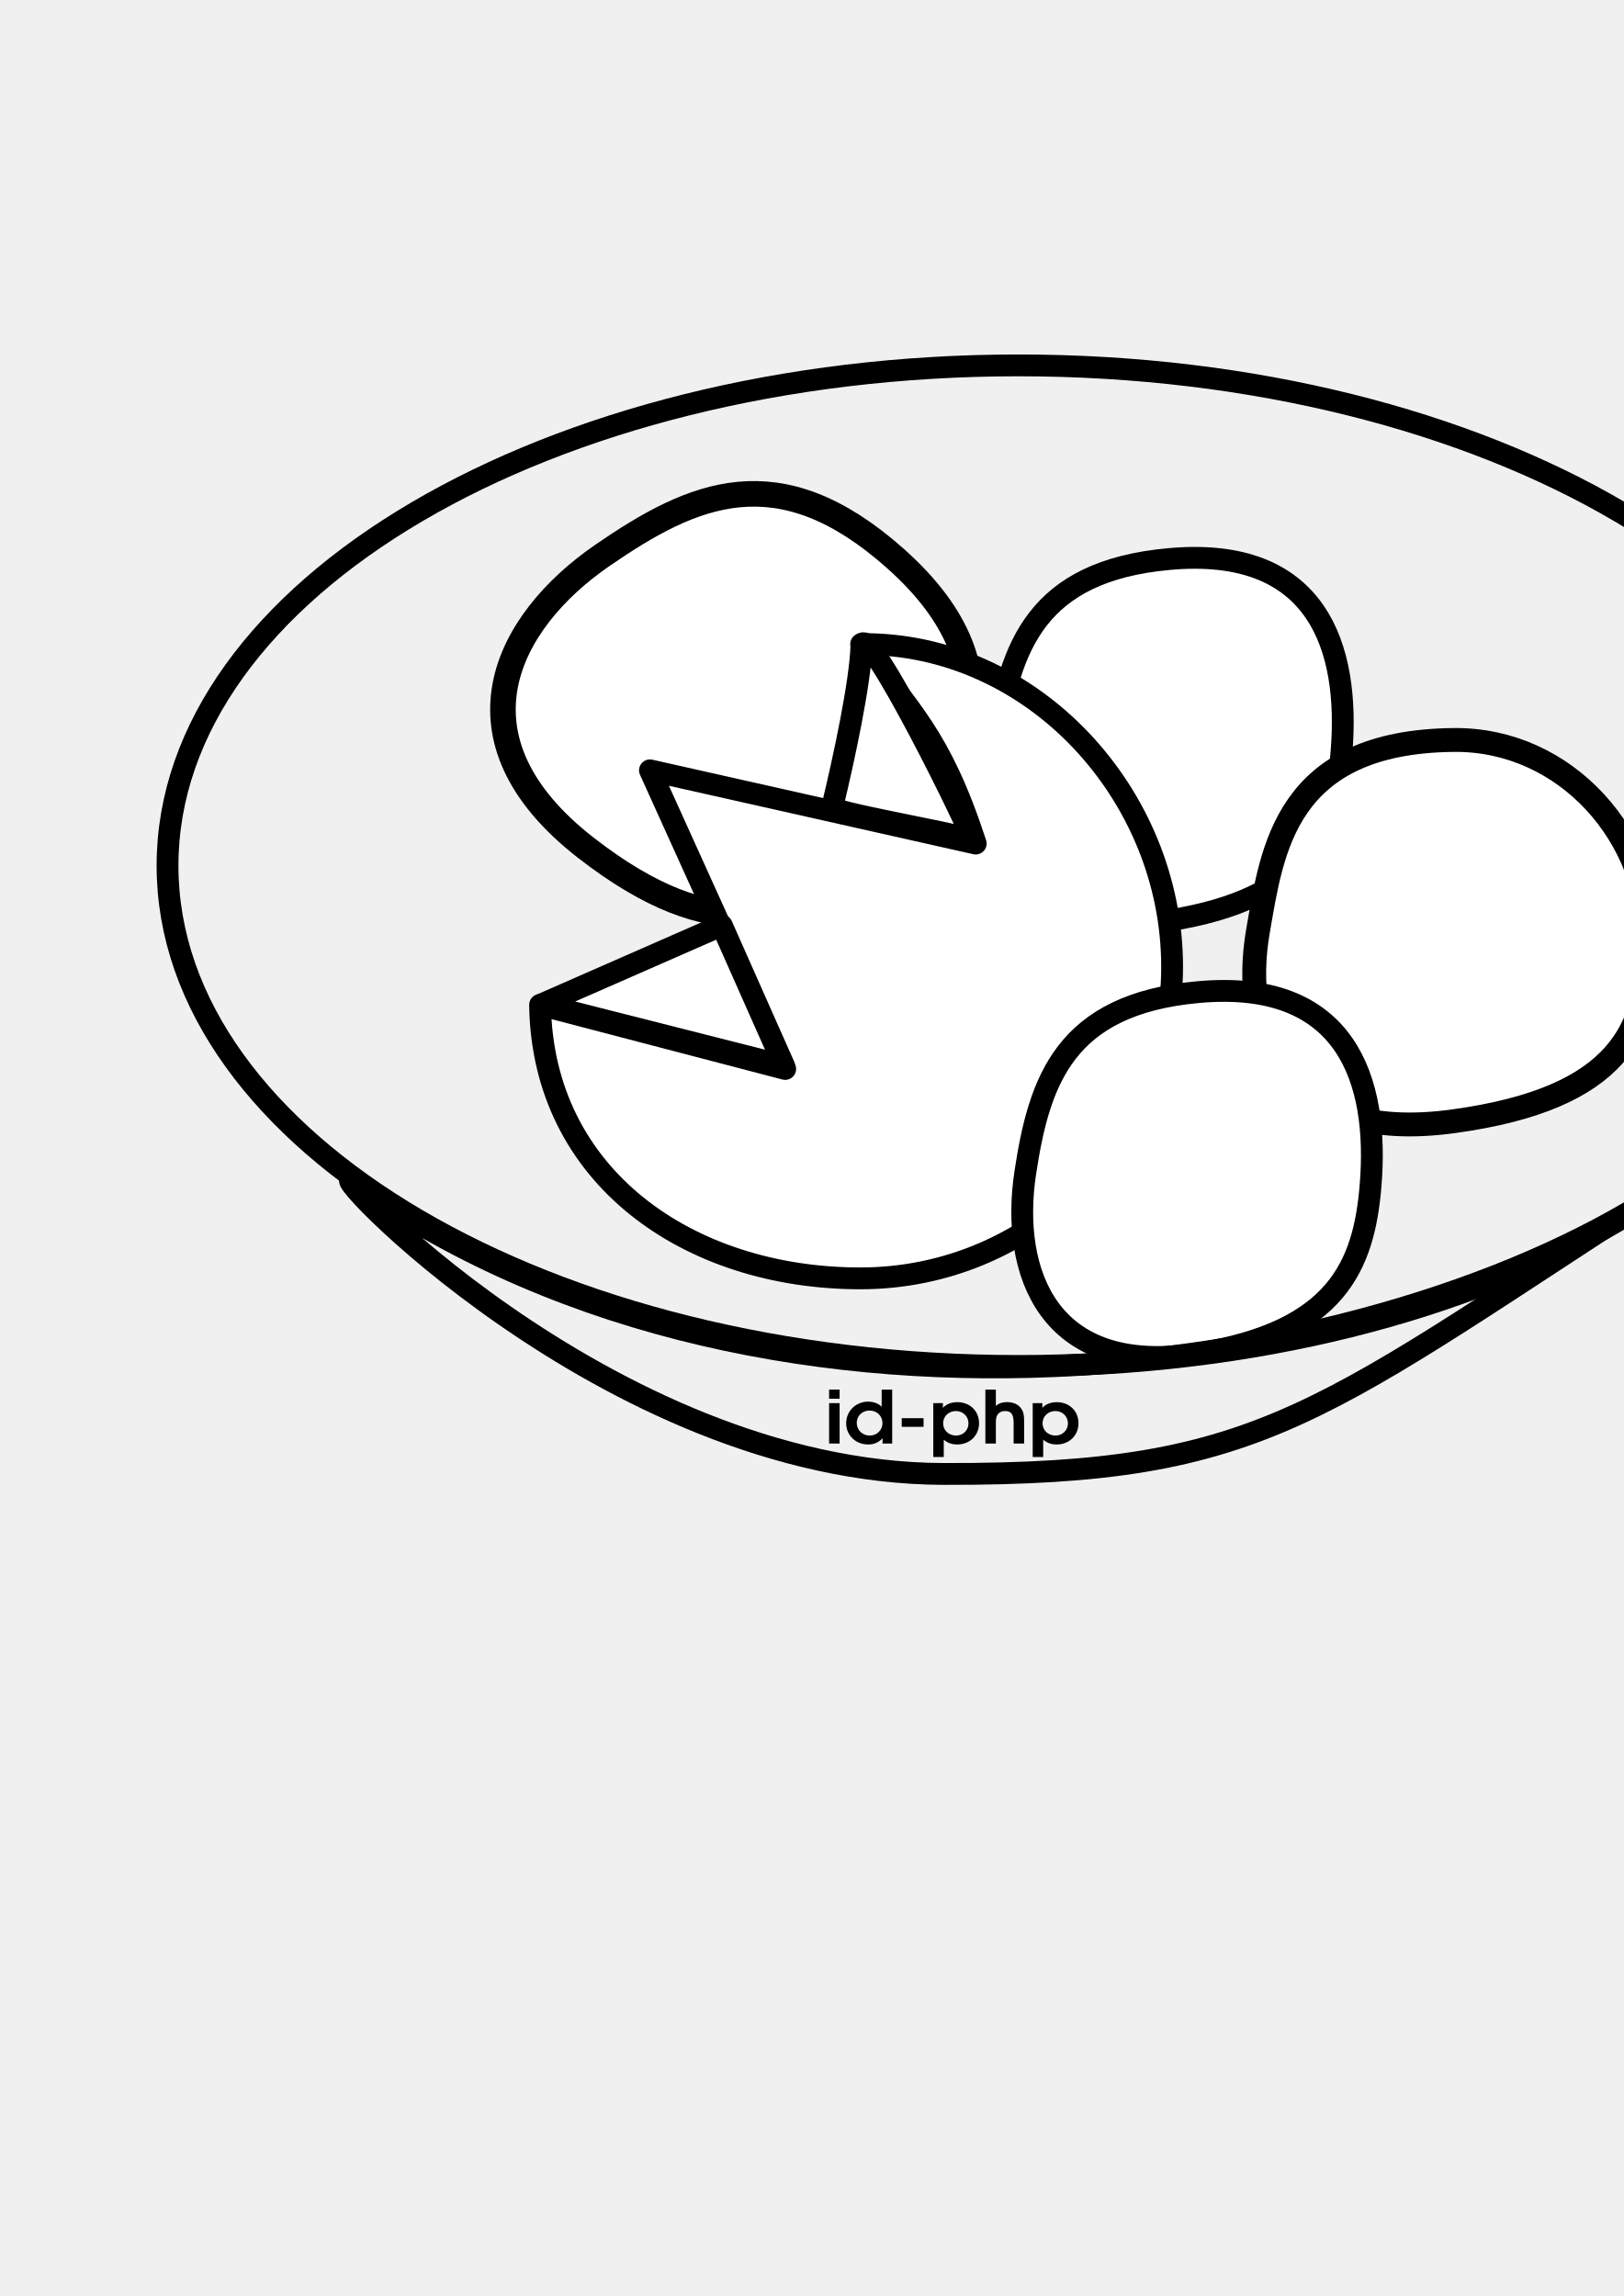
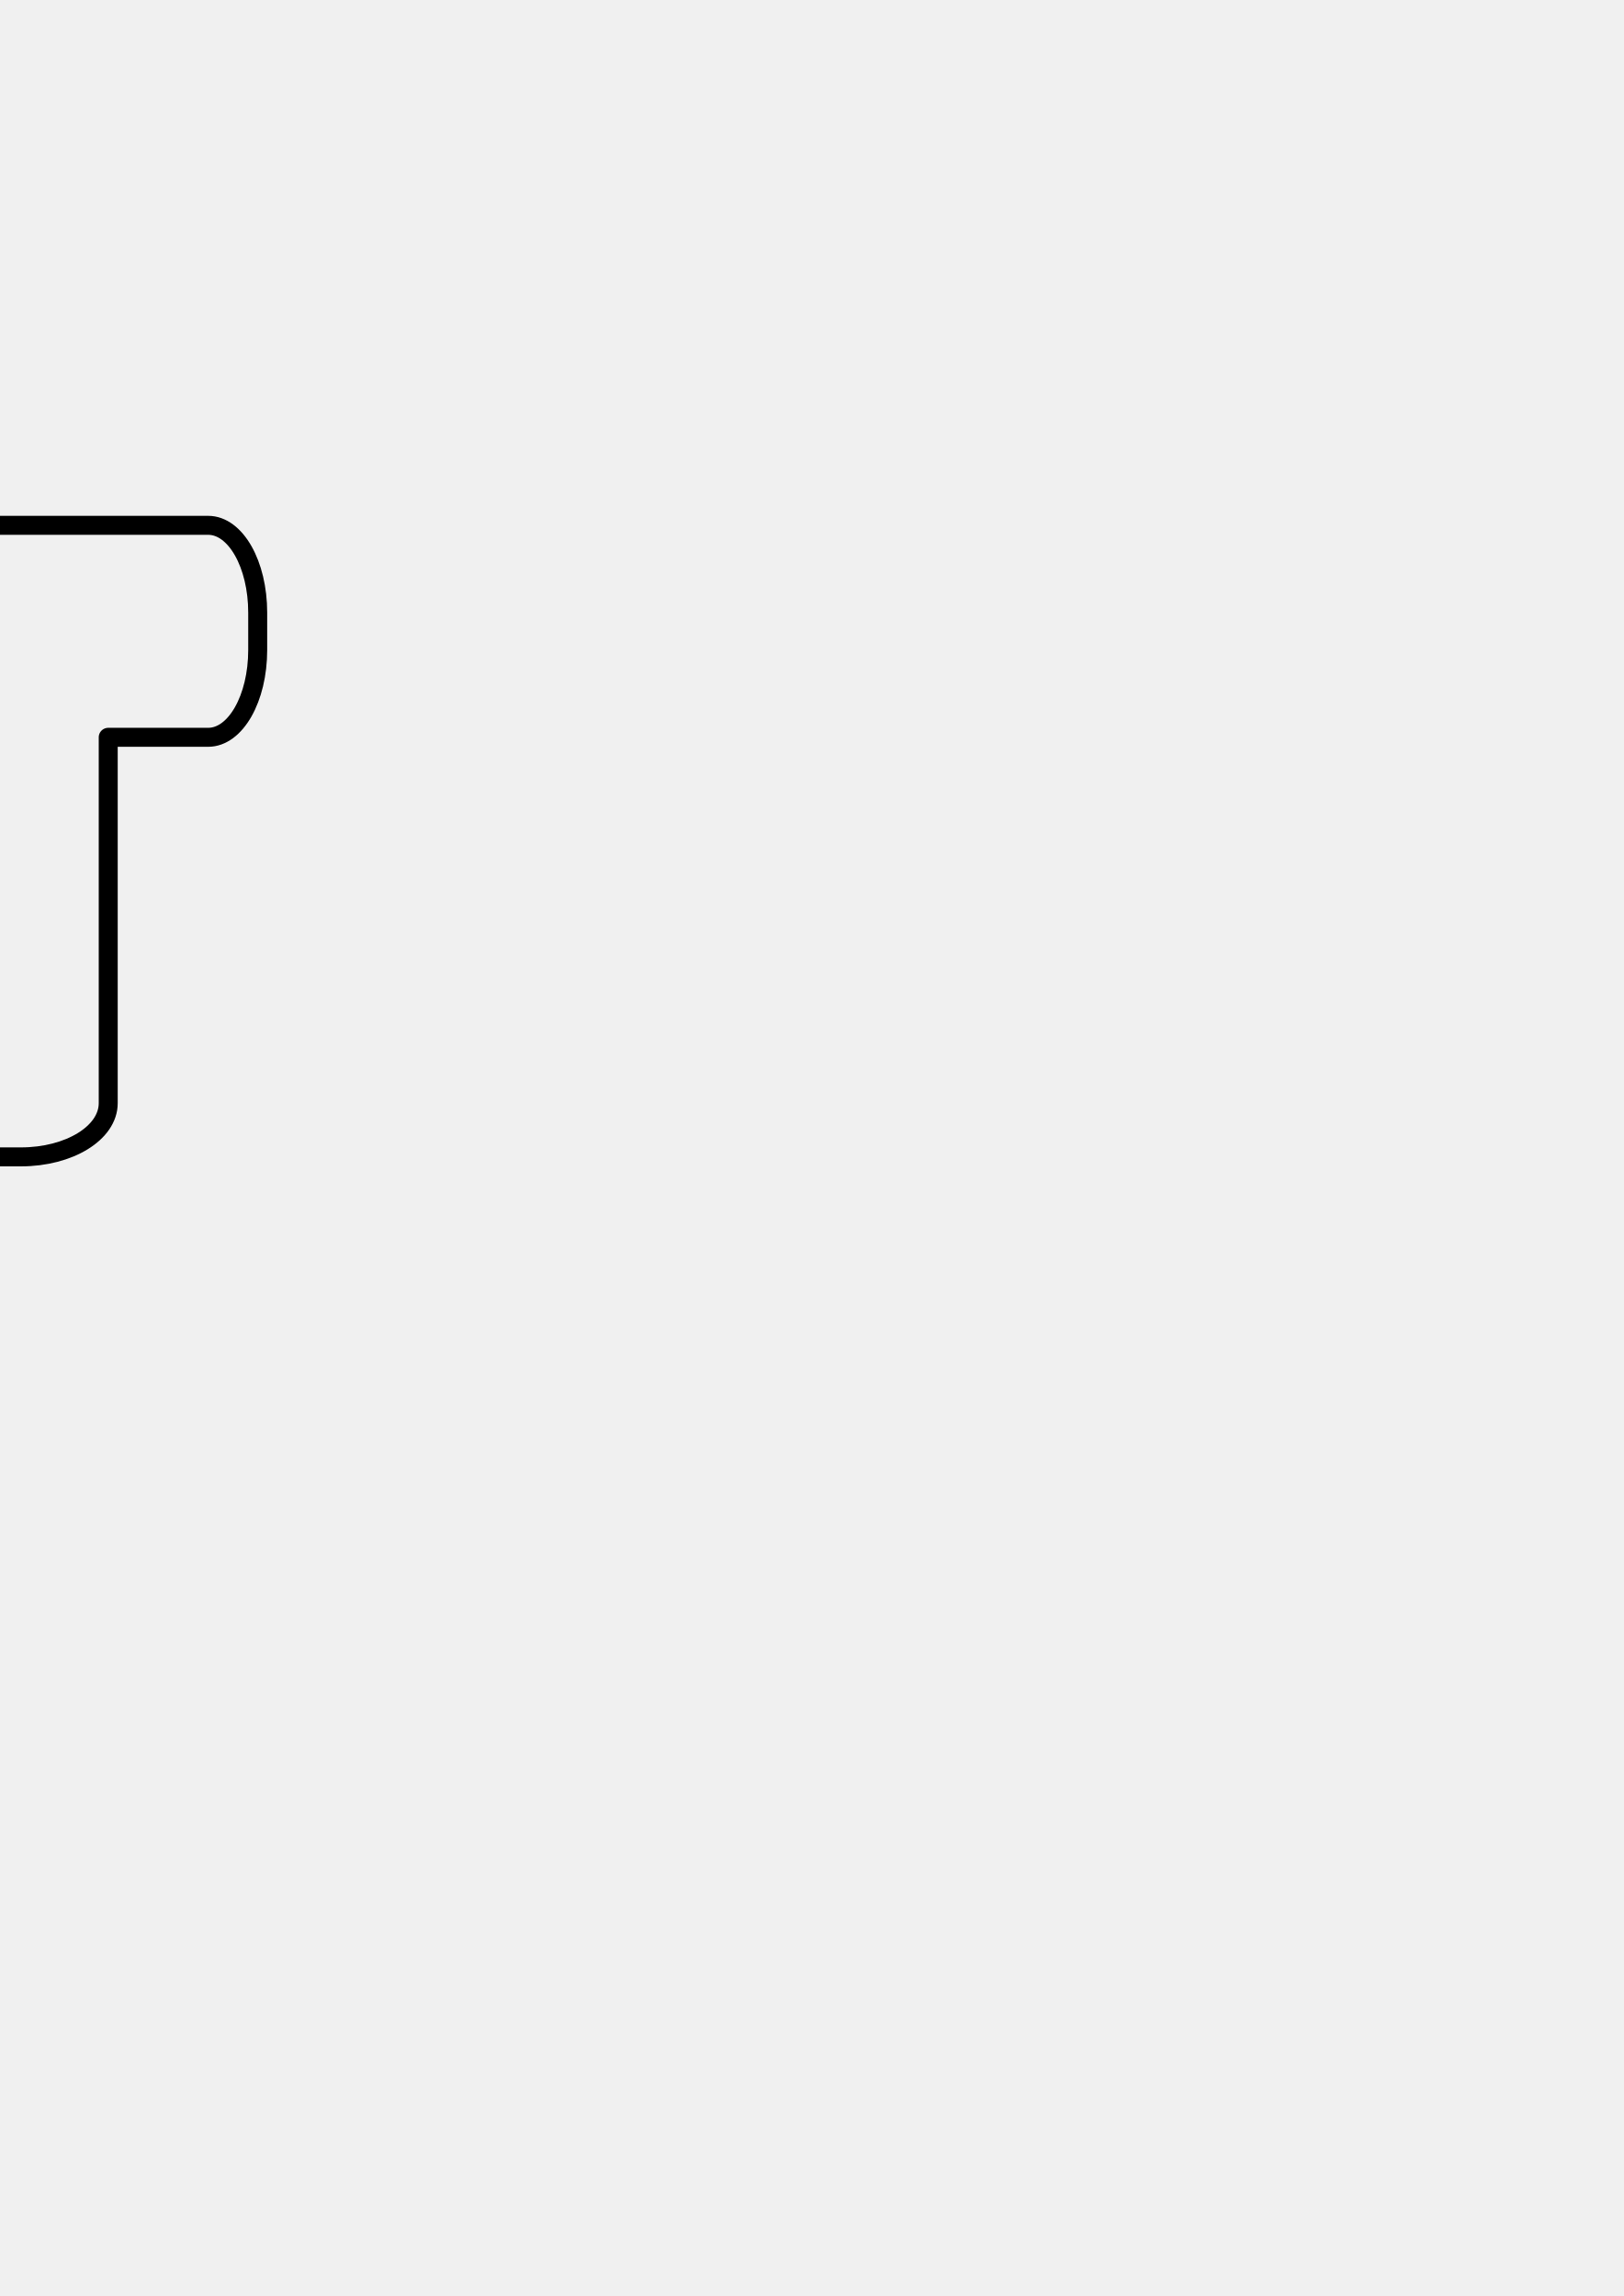
<svg xmlns="http://www.w3.org/2000/svg" width="744.094" height="1052.362" id="svg2" version="1.1">
  <defs id="defs4" />
  <g id="layer1">
-     <path style="fill:#ffffff;fill-opacity:1;stroke:#000000;stroke-width:11.719;stroke-linecap:round;stroke-linejoin:round;stroke-miterlimit:4;stroke-opacity:1" d="m 397.912,394.522 c -33.874,26.875 -69.693,40.458 -129.354,-5.891 -64.54,-50.139 -36.715,-103.649 7.452,-134.041 41.529,-28.577 80.676,-46.31 134.241,1.312 60.057,53.394 31.97,103.465 -12.339,138.619 z" id="path3796-5" />
-     <path style="fill:#ffffff;fill-opacity:1;stroke:#000000;stroke-width:10;stroke-linecap:round;stroke-linejoin:round;stroke-miterlimit:4;stroke-opacity:1" d="m 614.764,344.797 c -3.024,36.773 -15.46,67.002 -79.126,77.118 -68.872,10.944 -85.964,-37.599 -79.126,-82.833 6.43,-42.532 18.222,-77.255 79.126,-82.833 68.285,-6.253 83.081,40.446 79.126,88.547 z" id="path3796" />
-     <path style="fill:#ffffff;fill-opacity:1;stroke:#000000;stroke-width:10.933;stroke-linecap:round;stroke-linejoin:round;stroke-miterlimit:4;stroke-opacity:1" d="m 755.86,432.569 c -0.939,38.573 -12.685,70.722 -89.666,81.35 -78.17,10.793 -98.008,-39.749 -89.666,-87.378 6.49,-37.051 12.398,-86.601 89.666,-87.378 51.984,-0.523 90.839,45.236 89.666,93.406 z" id="path3796-0" />
-     <g id="g3798" transform="translate(-22.85714,38.57143)">
+     <g id="g3798" transform="translate(-666.7559,-13.17914)">
      <path id="path3768" d="M 382.684,451.385 320.714,314.505 470,348.076 c -16.329,-50.21 -30.768,-61.127 -52.5,-91.429 78.541,-0.714 142.5,68.959 142.5,147.857 0,78.898 -63.959,142.857 -142.857,142.857 -78.898,0 -145.714,-46.816 -146.786,-125.357 z" style="fill:#ffffff;fill-opacity:1;stroke:#000000;stroke-width:10;stroke-linecap:butt;stroke-linejoin:round;stroke-miterlimit:4;stroke-opacity:1;stroke-dasharray:none" />
      <path id="path3770" d="m 404.266,331.285 c -0.576,2.39 51.484,11.229 64.092,14.973 1.798,0.534 -48.724,-102.577 -50.739,-88.771 -0.552,16.857 -7.872,51.071 -13.354,73.798 z" style="fill:#ffffff;fill-opacity:1;stroke:#000000;stroke-width:10;stroke-linecap:round;stroke-linejoin:round;stroke-miterlimit:4;stroke-opacity:1;stroke-dasharray:none" />
      <path id="path3770-8" d="m 271.111,421.738 82.503,-36.187 28.55,64.368 z" style="fill:#ffffff;fill-opacity:1;stroke:#000000;stroke-width:10;stroke-linecap:round;stroke-linejoin:round;stroke-miterlimit:4;stroke-opacity:1;stroke-dasharray:none" />
    </g>
-     <path style="fill:none;stroke-width:10;stroke-linecap:round;stroke-linejoin:round;stroke-miterlimit:4;stroke-dasharray:none" id="path3792" d="m 557.604,292.727 a 98.995,129.3 0 1 1 -197.99,0 98.995,129.3 0 1 1 197.99,0 z" />
-     <path style="fill:#ffffff;fill-opacity:1;stroke:#000000;stroke-width:10;stroke-linecap:round;stroke-linejoin:round;stroke-miterlimit:4;stroke-opacity:1" d="m 628.099,543.292 c -3.024,36.773 -15.46,67.002 -79.126,77.118 -68.872,10.944 -85.964,-37.599 -79.126,-82.833 6.43,-42.532 18.222,-77.255 79.126,-82.833 68.285,-6.253 83.081,40.446 79.126,88.547 z" id="path3796-4" />
-     <g id="g3784">
-       <path id="path3885" d="m 771.757,539.205 c -124.695,89.881 -413.921,139.725 -609.26,2.706 -20.973,-14.711 114.886,133.238 269.849,133.664 149.156,0.41 171.424,-28.345 339.411,-136.371" style="fill:#ffffff;fill-opacity:0;stroke:#000000;stroke-width:10;stroke-linecap:round;stroke-linejoin:round;stroke-miterlimit:4;stroke-opacity:1" />
-       <text transform="scale(1.039925,0.9616082)" id="text3847" y="688.052" x="363.492" style="font-size:34.776px;font-style:normal;font-variant:normal;font-weight:600;font-stretch:normal;text-align:start;line-height:125%;letter-spacing:0px;word-spacing:0px;writing-mode:lr-tb;text-anchor:start;fill:#000000;fill-opacity:1;stroke:none;font-family:URW Gothic L;-inkscape-font-specification:URW Gothic L Semi-Bold" xml:space="preserve">
-         <tspan y="688.052" x="363.492" id="tspan3887">id-php</tspan>
-       </text>
-       <path transform="translate(-38.3858,-90.91373)" d="m 894.995,487.687 a 389.919,229.305 0 1 1 -779.838,0 389.919,229.305 0 1 1 779.838,0 z" id="path3851" style="fill:#ffffff;fill-opacity:0;stroke:#000000;stroke-width:10;stroke-linecap:round;stroke-linejoin:round;stroke-miterlimit:4;stroke-opacity:1;stroke-dasharray:none" />
+     <text xml:space="preserve" style="font-size:99.383px;font-style:normal;font-variant:normal;font-weight:600;font-stretch:normal;text-align:center;line-height:125%;letter-spacing:0px;word-spacing:0px;writing-mode:lr-tb;text-anchor:middle;fill:#000000;fill-opacity:1;stroke:none;font-family:URW Gothic L;-inkscape-font-specification:URW Gothic L Semi-Bold" x="-568.571" y="193.883" id="text3847" transform="scale(0.9213969,1.085309)">
+       <tspan id="tspan3887" x="-568.571" y="193.883">id-php</tspan>
+     </text>
+     <g id="g3798-8" transform="matrix(-0.6205913,0.7841342,-0.7841342,-0.6205913,65.08311,313.9126)">
+       <path id="path3768-4" d="M 382.684,451.385 320.714,314.505 470,348.076 c -16.329,-50.21 -30.768,-61.127 -52.5,-91.429 78.541,-0.714 142.5,68.959 142.5,147.857 0,78.898 -63.959,142.857 -142.857,142.857 -78.898,0 -145.714,-46.816 -146.786,-125.357 z" style="fill:#ffffff;fill-opacity:1;stroke:#000000;stroke-width:10;stroke-linecap:butt;stroke-linejoin:round;stroke-miterlimit:4;stroke-opacity:1;stroke-dasharray:none" />
+       <path id="path3770-5" d="m 404.266,331.285 c -0.576,2.39 51.484,11.229 64.092,14.973 1.798,0.534 -48.724,-102.577 -50.739,-88.771 -0.552,16.857 -7.872,51.071 -13.354,73.798 z" style="fill:#ffffff;fill-opacity:1;stroke:#000000;stroke-width:10;stroke-linecap:round;stroke-linejoin:round;stroke-miterlimit:4;stroke-opacity:1;stroke-dasharray:none" />
+       <path id="path3770-8-0" d="m 271.111,421.738 82.503,-36.187 28.55,64.368 z" style="fill:#ffffff;fill-opacity:1;stroke:#000000;stroke-width:10;stroke-linecap:round;stroke-linejoin:round;stroke-miterlimit:4;stroke-opacity:1;stroke-dasharray:none" />
    </g>
+     <path style="fill:#ffffff;fill-opacity:0;stroke:#000000;stroke-width:8.695;stroke-linecap:round;stroke-linejoin:round;stroke-miterlimit:4;stroke-opacity:1;stroke-dasharray:none" d="M -88.781 240.781 C -101.343 240.781 -111.438 258.621 -111.438 280.781 L -111.438 297.938 C -111.438 320.098 -101.343 337.938 -88.781 337.938 L -47.562 337.938 L -47.562 505.656 C -47.562 519.272 -29.723 530.25 -7.562 530.25 L 9.594 530.25 C 31.754 530.25 49.594 519.272 49.594 505.656 L 49.594 337.938 L 95.406 337.938 C 107.968 337.938 118.094 320.098 118.094 297.938 L 118.094 280.781 C 118.094 258.621 107.968 240.781 95.406 240.781 L -88.781 240.781 z " id="rect3027" />
  </g>
</svg>
